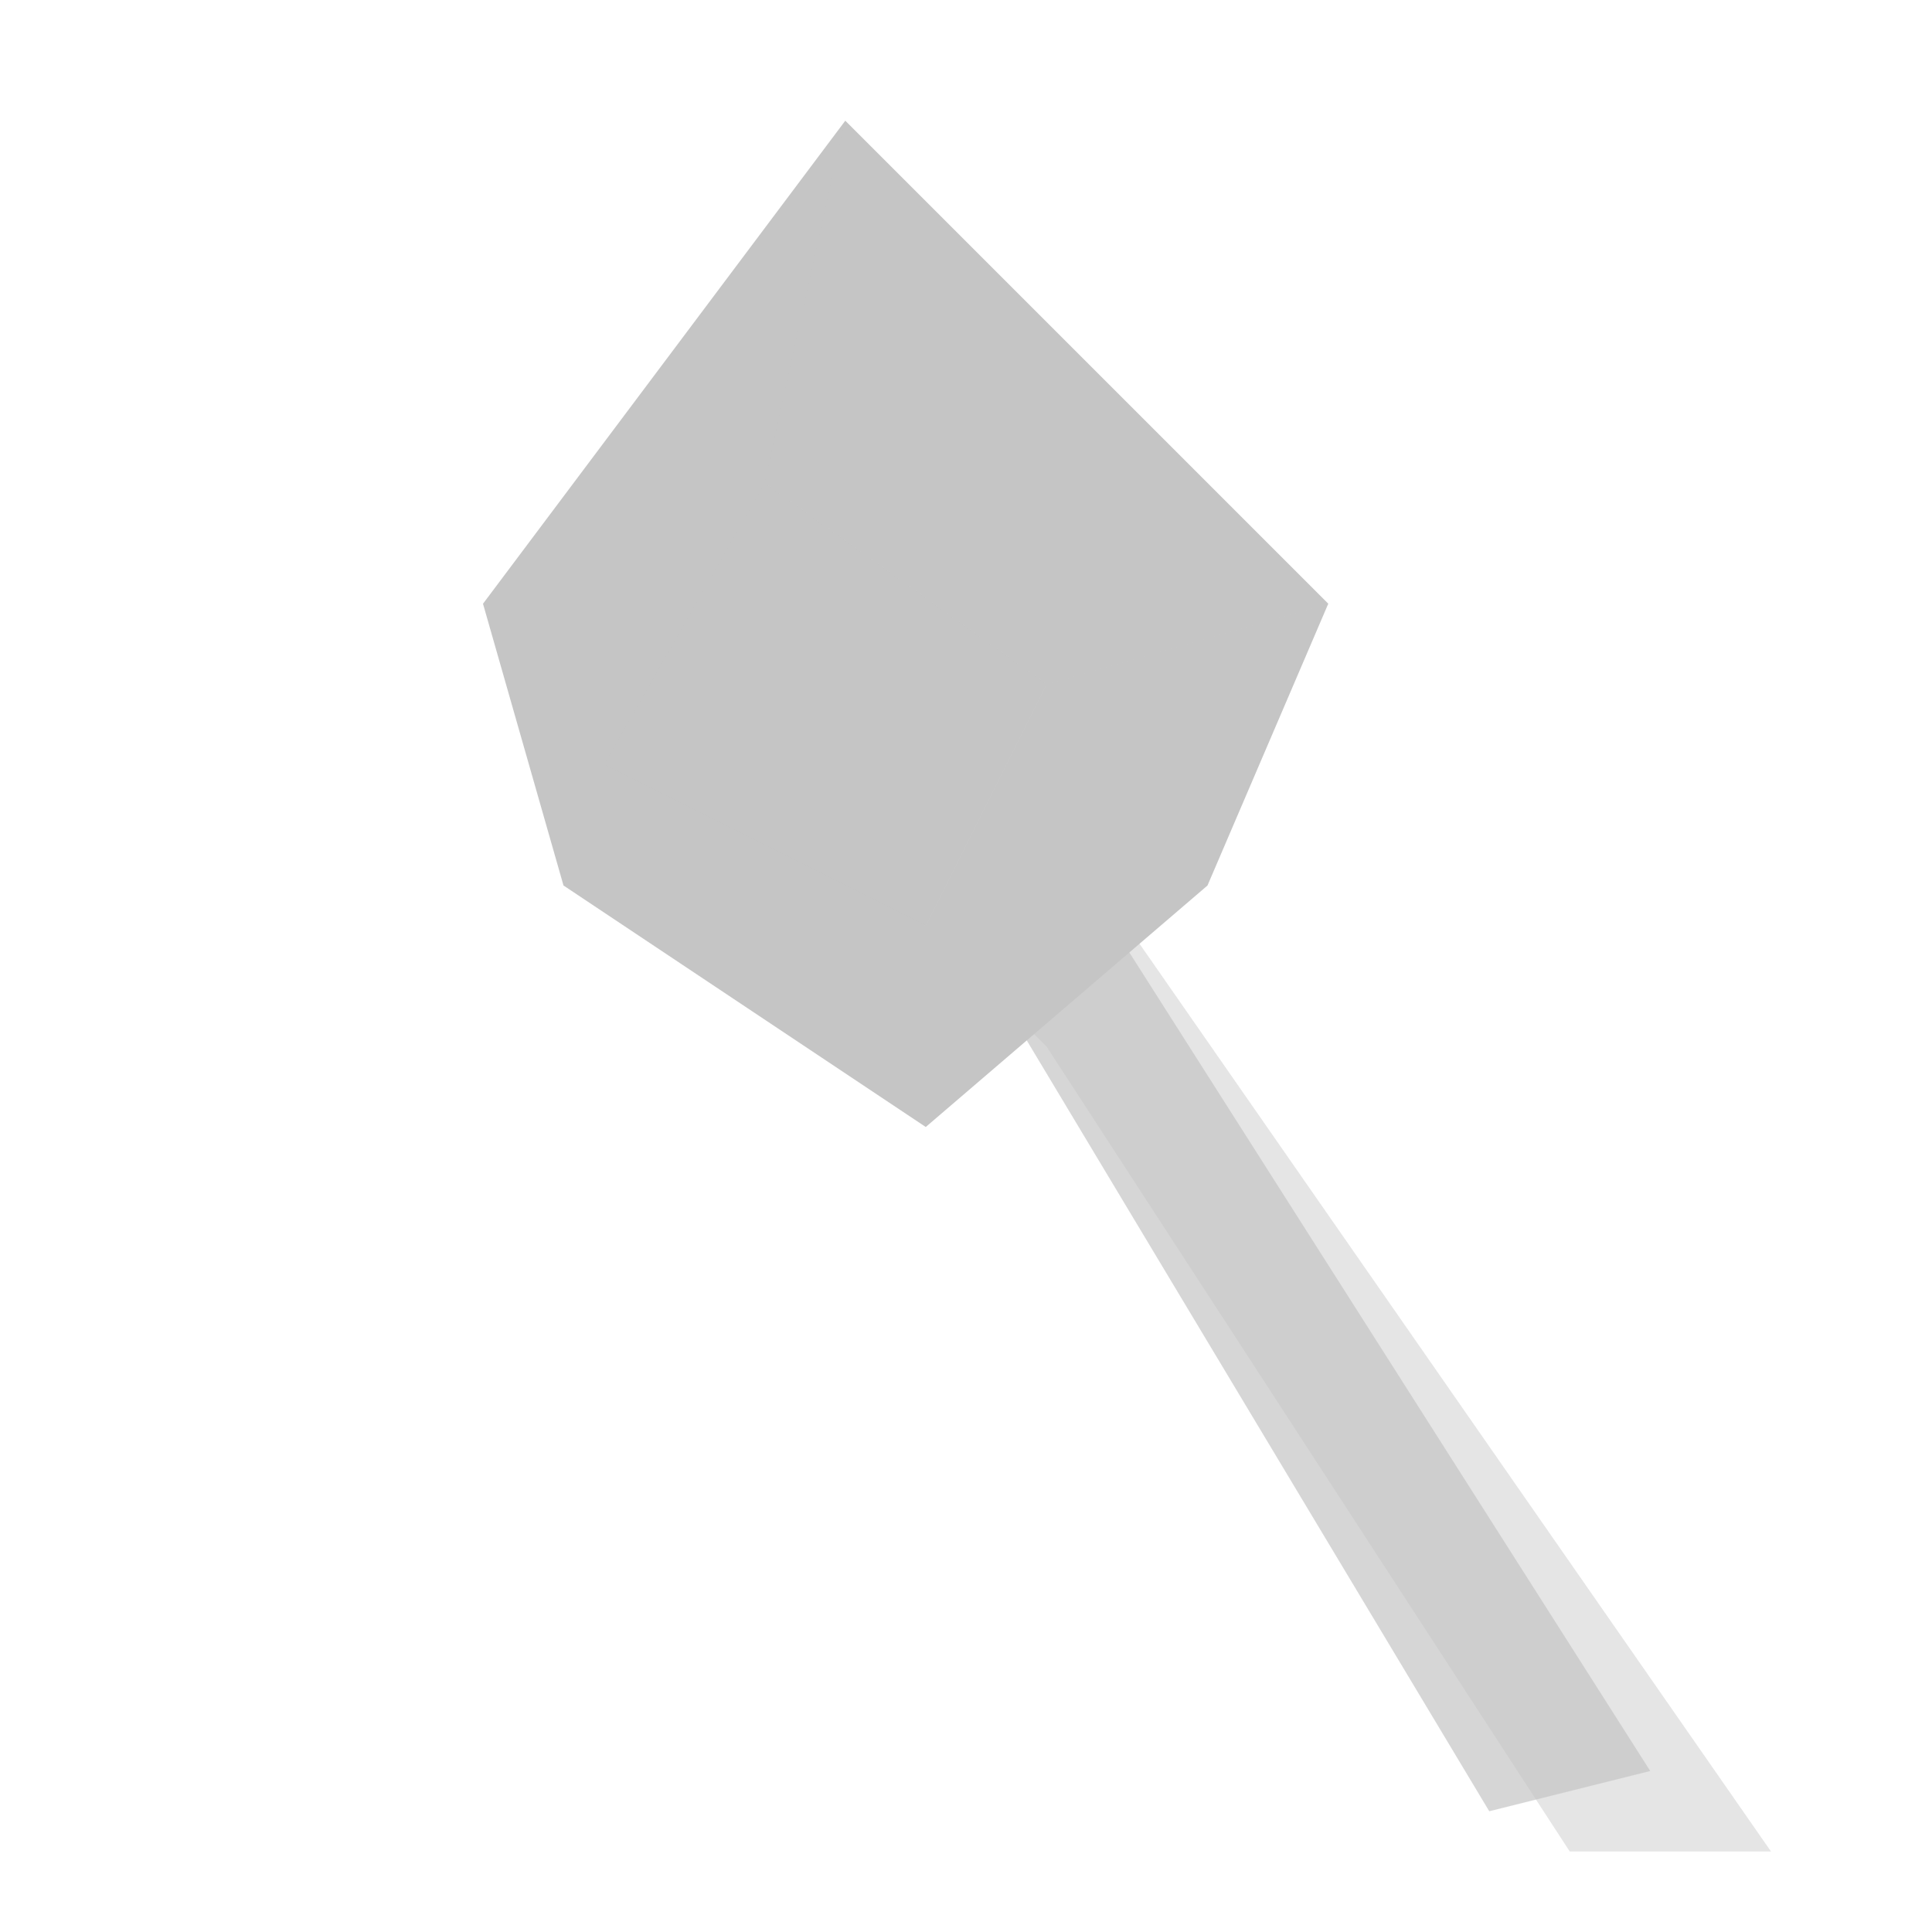
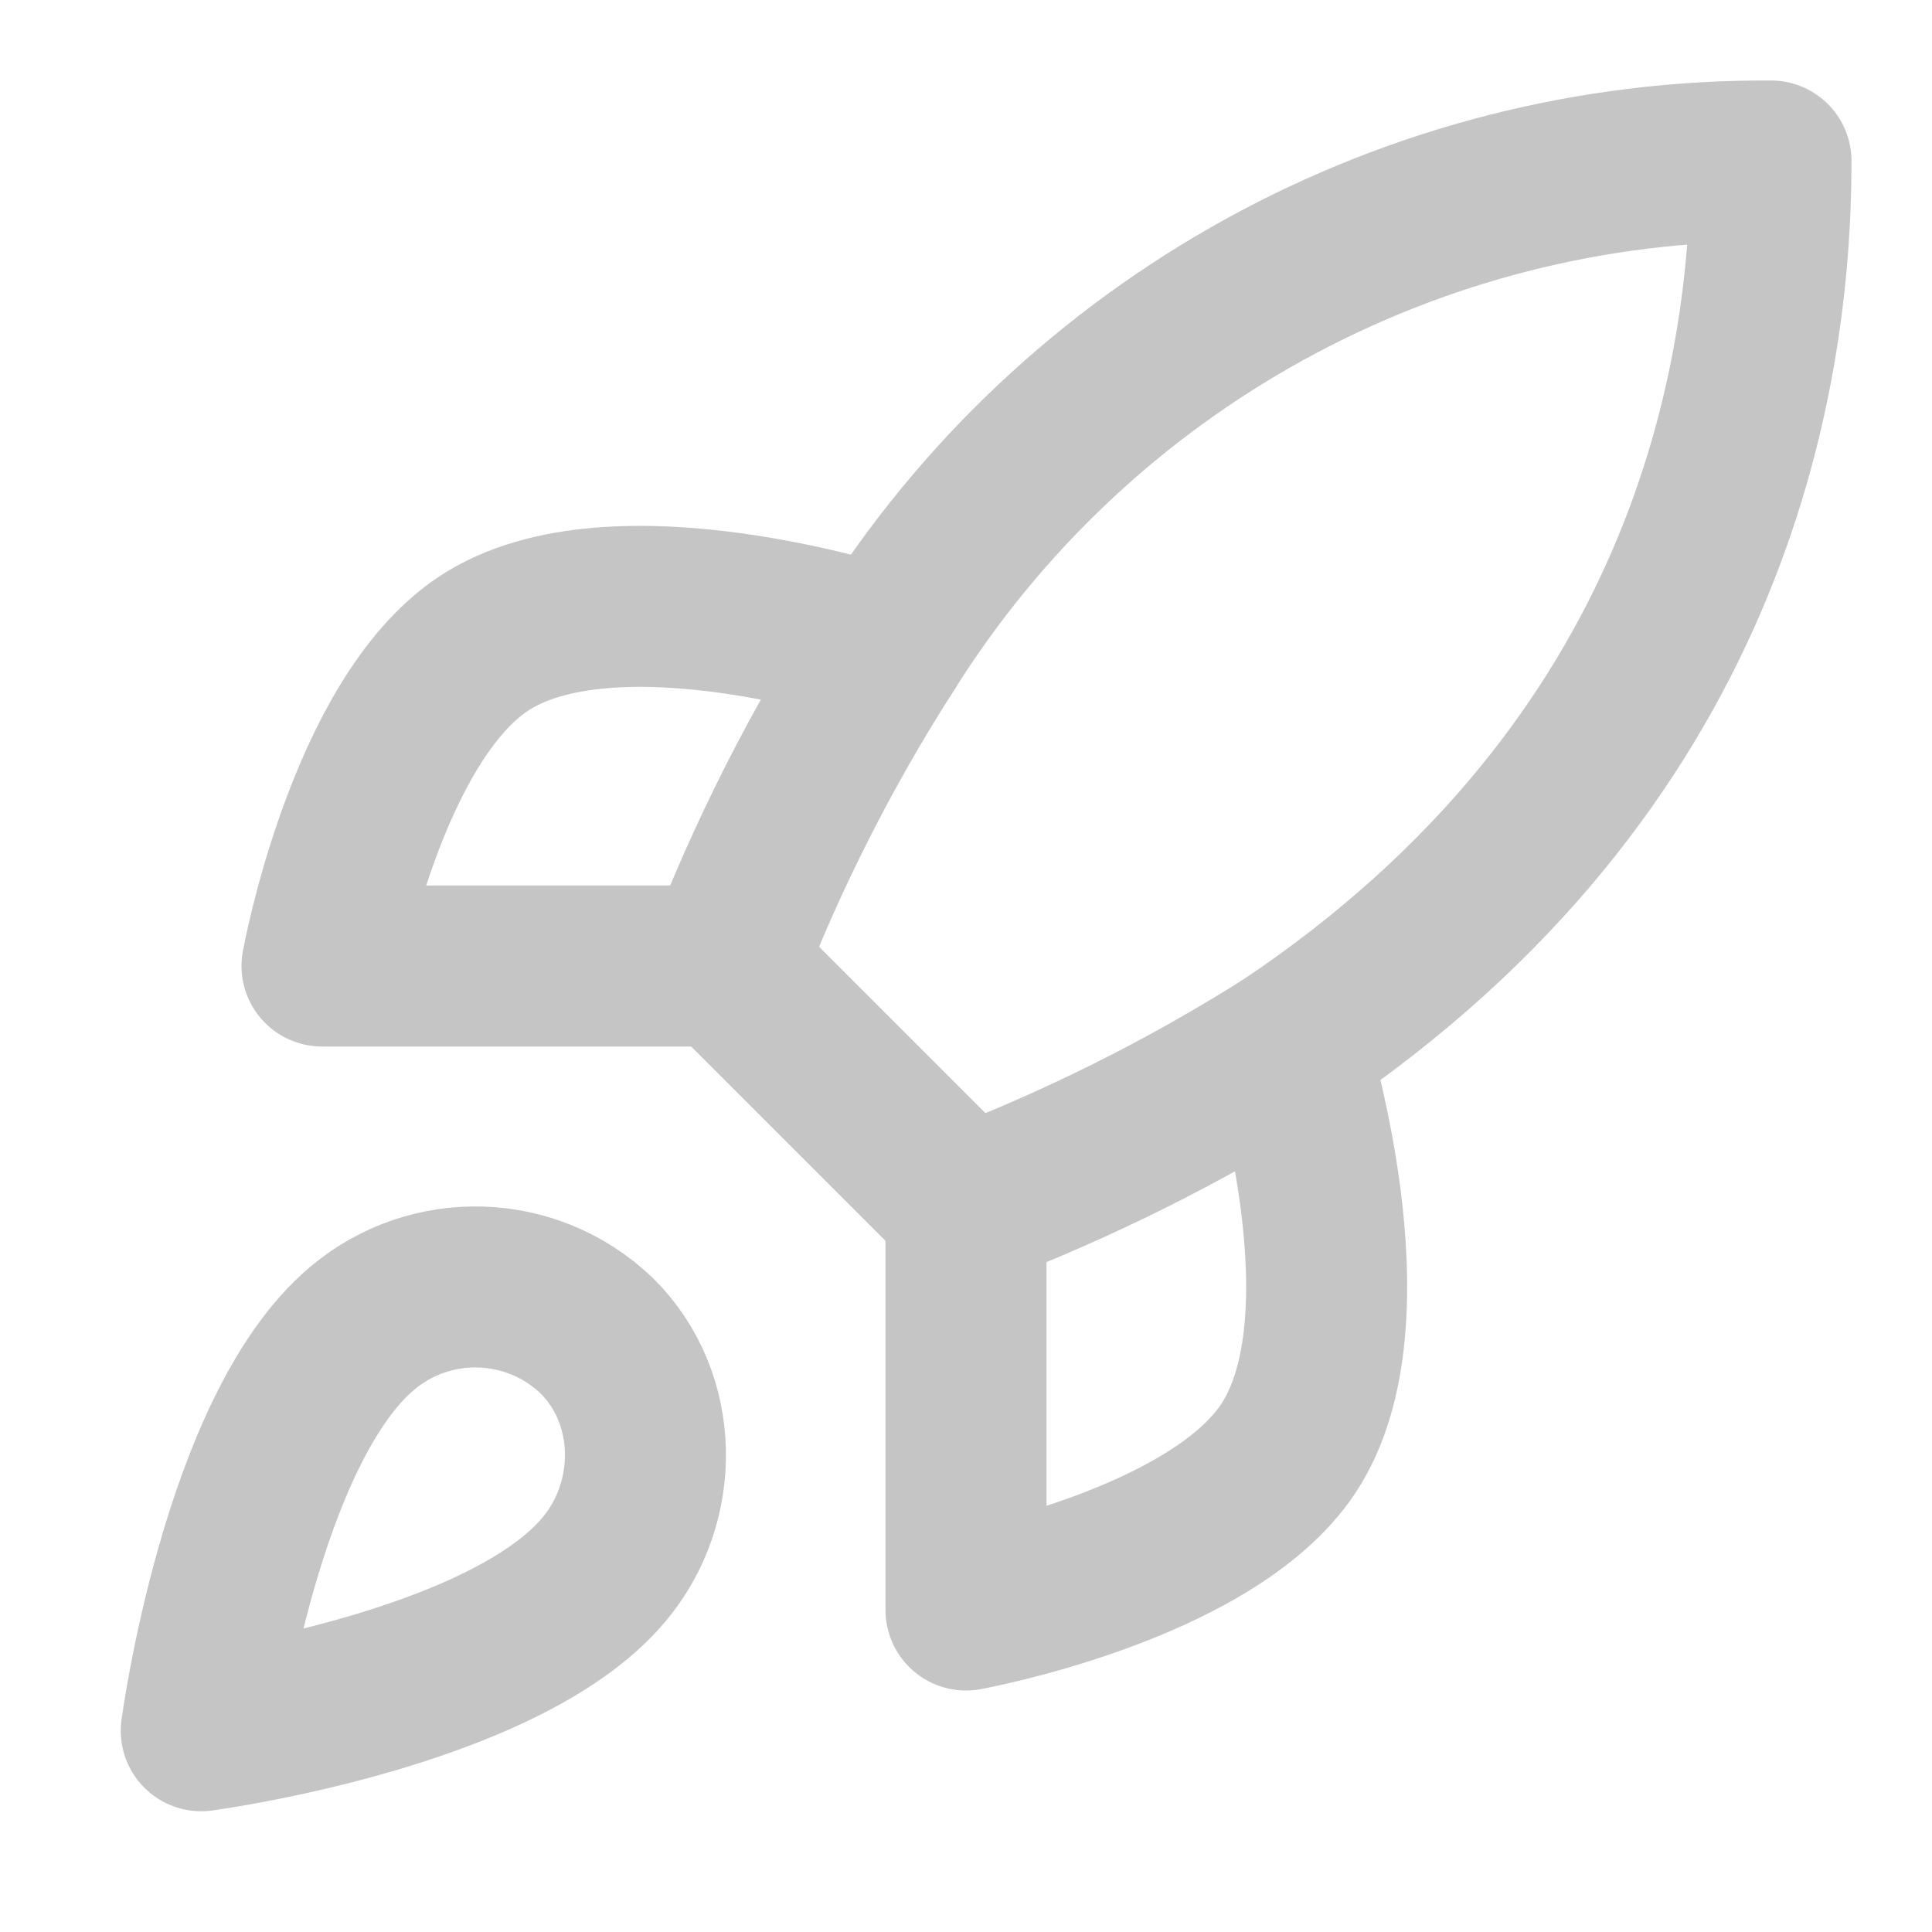
- <svg xmlns="http://www.w3.org/2000/svg" width="24" height="24" viewBox="0 0 24 24" fill="none">
-   <path d="M12 10 L14 11.5 L22 23 L19.5 23 L13 13 L11 11 Z" fill="#C5C5C5" opacity="0.45" />
-   <path d="M11.5 9.5 L13.5 11 L20.5 22 L18.5 22.5 L12.5 12.5 L10.5 10.5 Z" fill="#C5C5C5" opacity="0.7" />
-   <path d="M10.5 1.5 L16.5 7.5 L15 11 L11.5 14 L7 11 L6 7.5 Z" fill="#C5C5C5" />
-   <path d="M10.5 1.5 L16.5 7.5 L13 8.5 L9.5 6 Z" fill="#C5C5C5" opacity="0.45" />
-   <path d="M9.5 6 L13 8.5 L11.5 11.5 L7.5 9.5 Z" fill="#C5C5C5" opacity="0.3" />
+ <svg xmlns="http://www.w3.org/2000/svg" width="24" height="24" viewBox="0 0 24 24" fill="none" stroke="#C5C5C5" stroke-width="2" stroke-linecap="round" stroke-linejoin="round">
+   <path d="M4.5 16.5c-1.5 1.26-2 5-2 5s3.74-.5 5-2c.71-.84.7-2.13-.09-2.91a2.18 2.18 0 0 0-2.91-.09z" />
+   <path d="M12 15v5s3.03-.55 4-2c1.08-1.62 0-5 0-5" />
+   <path d="M9 12H4s.55-3.03 2-4c1.62-1.08 5 .05 5 .05" />
+   <path d="M9 12a22 22 0 0 1 2-3.95A12.88 12.88 0 0 1 22 2c0 2.72-.78 7.5-6 11a22.4 22.4 0 0 1-4 2z" />
</svg>
